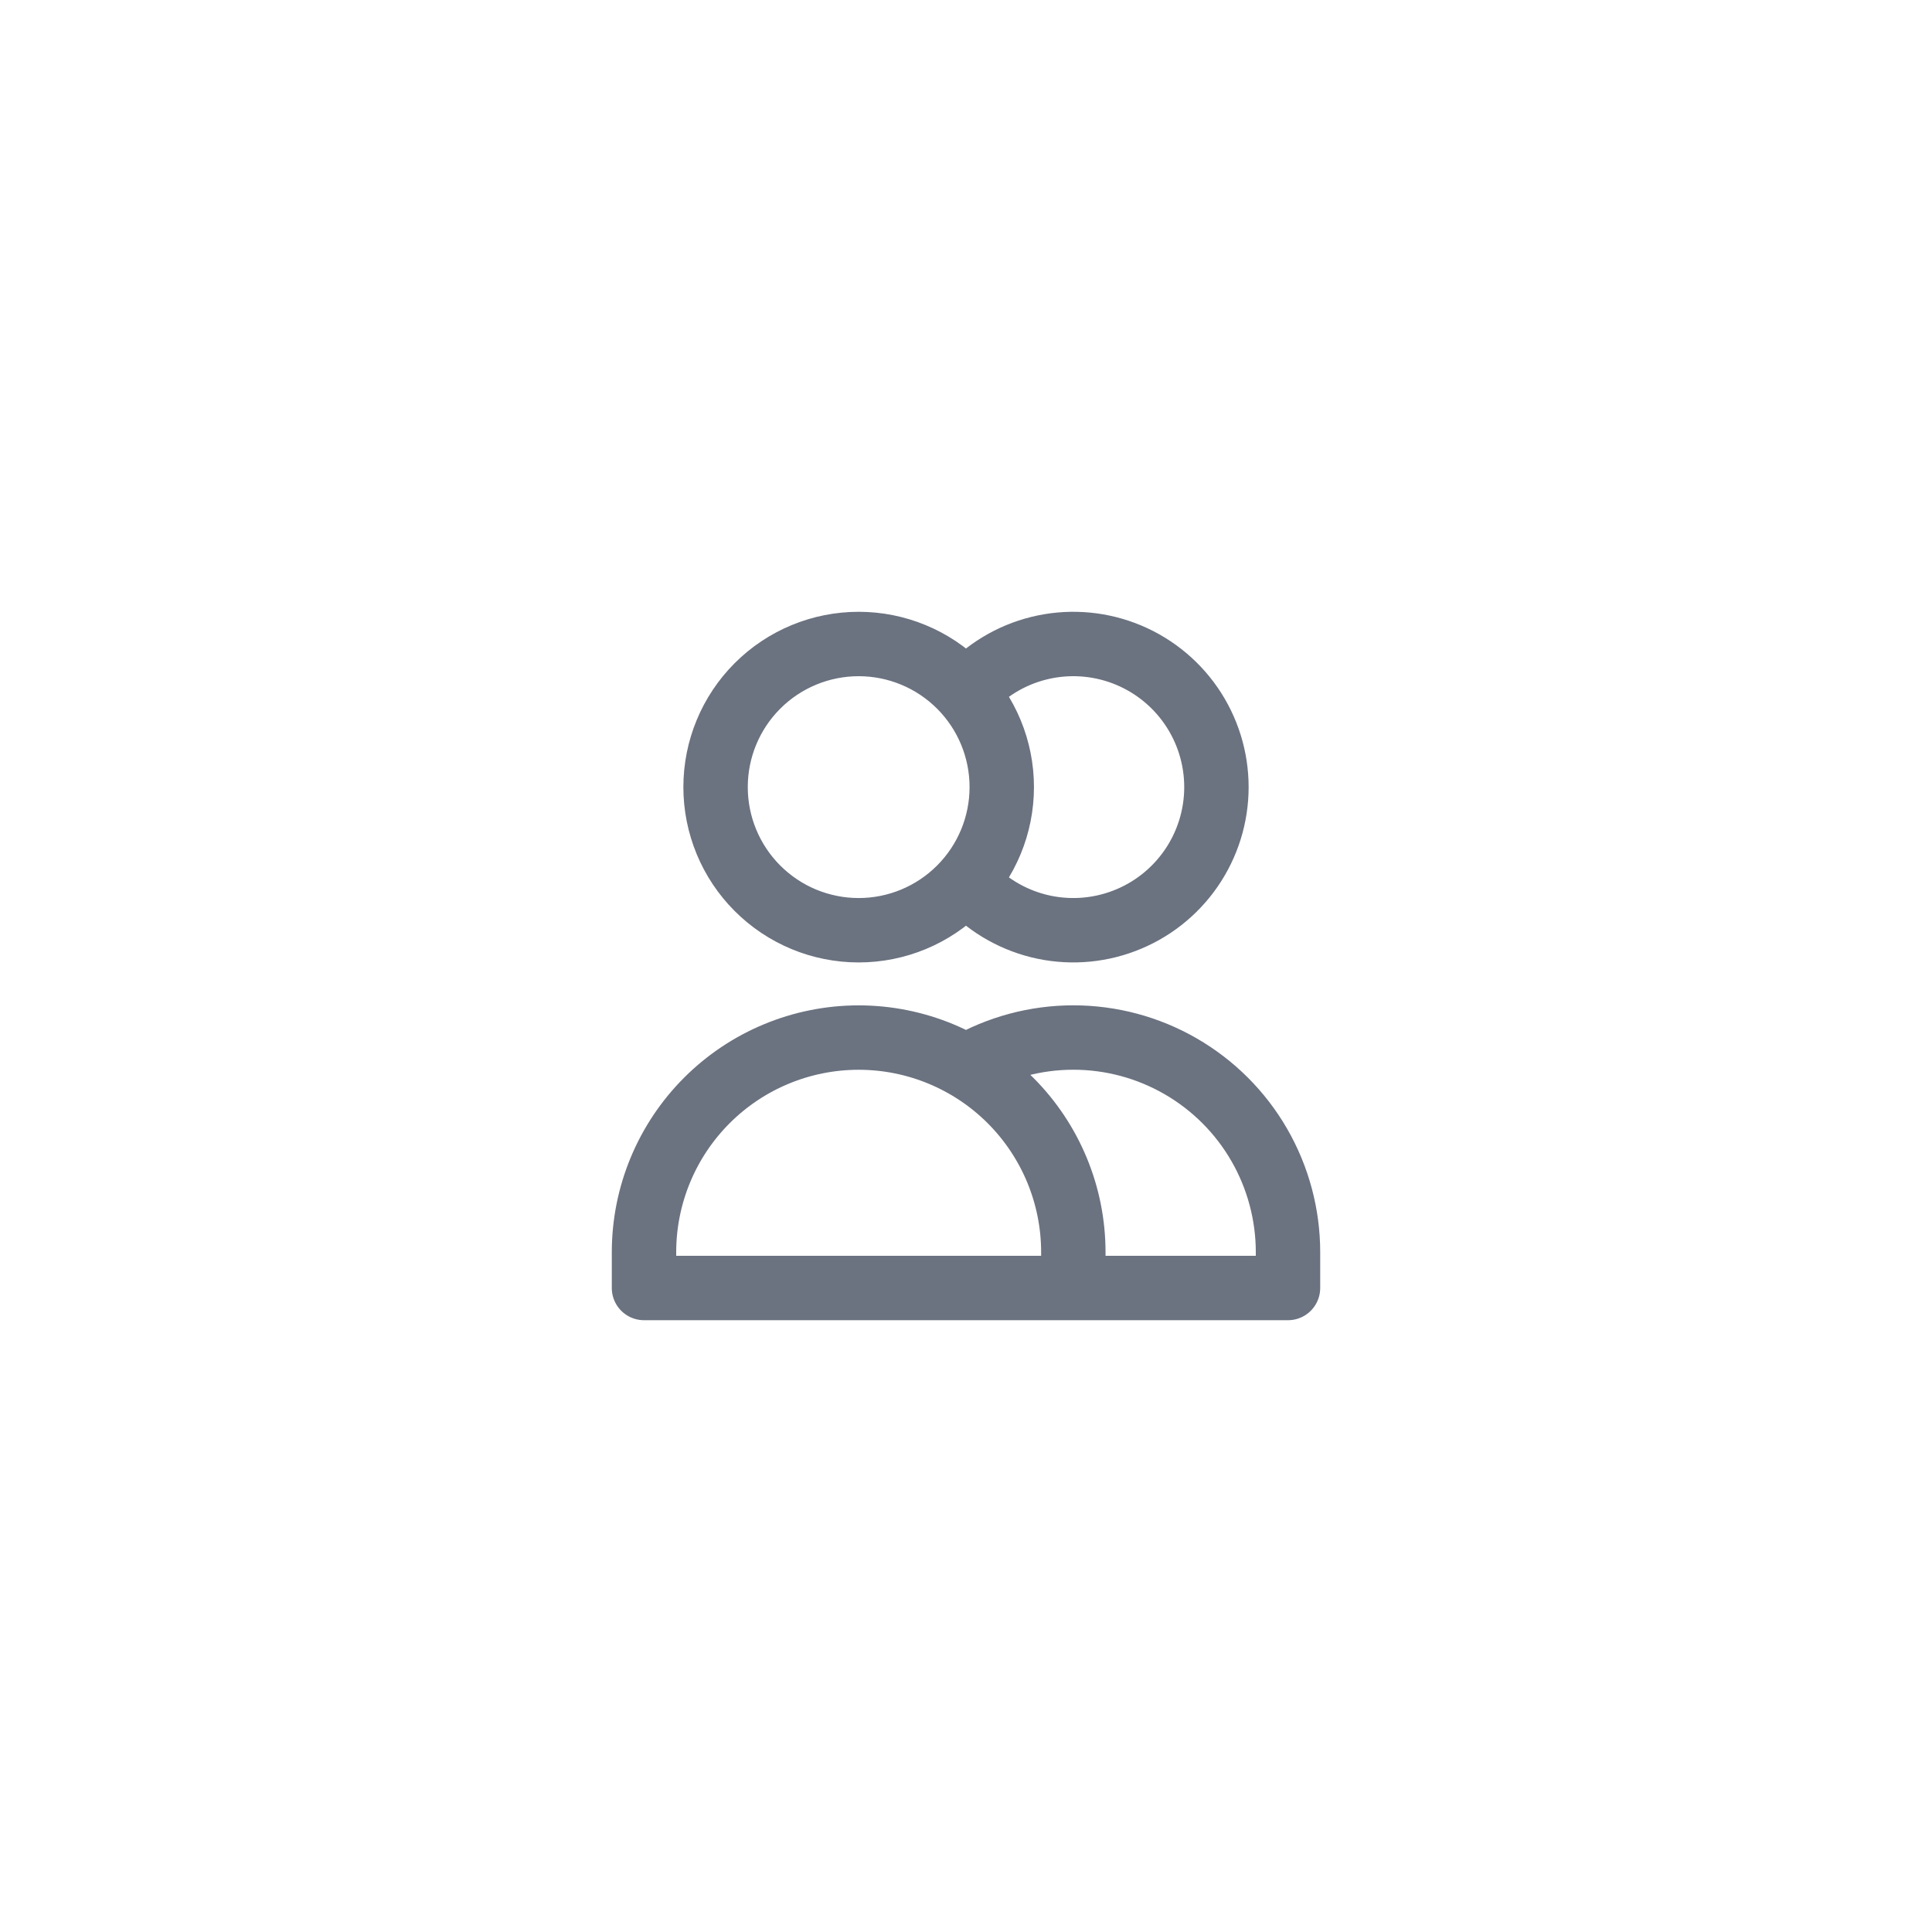
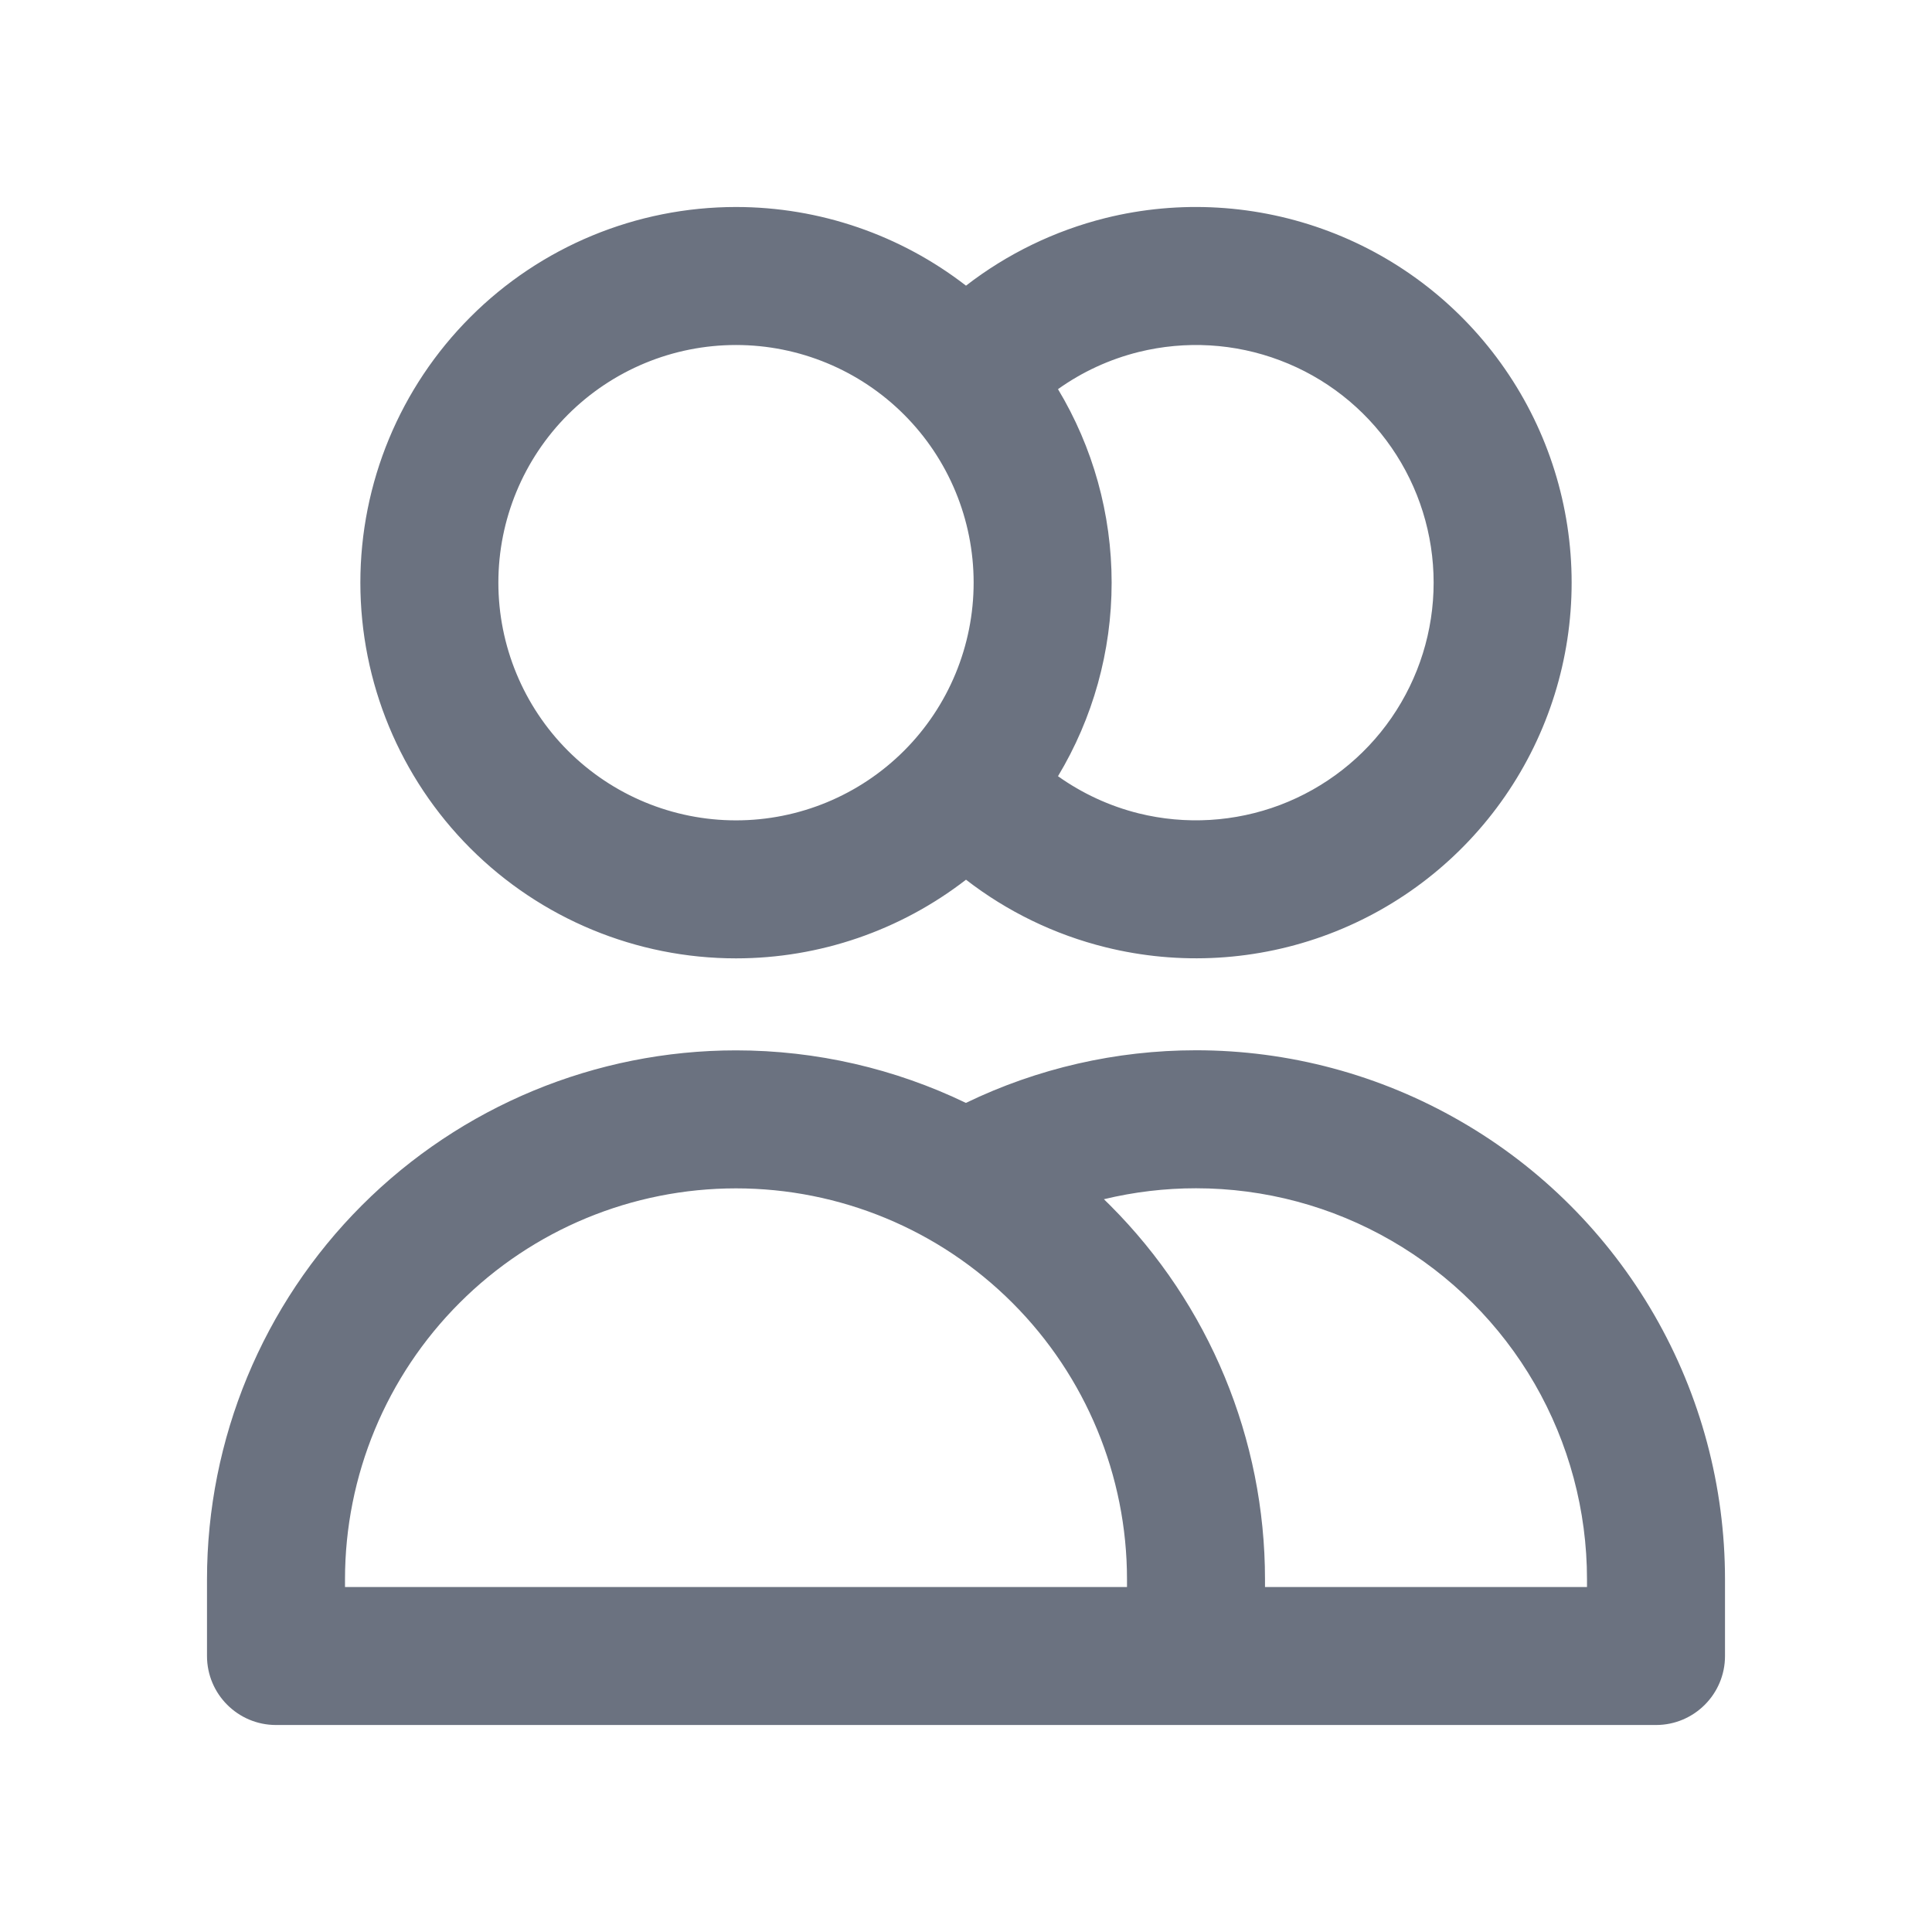
- <svg xmlns="http://www.w3.org/2000/svg" width="45" height="45" viewBox="0 0 45 45" fill="none">
-   <path d="M22.5 16.128C22.948 15.621 23.54 15.261 24.197 15.098C24.854 14.935 25.545 14.976 26.178 15.215C26.812 15.455 27.357 15.881 27.742 16.438C28.127 16.995 28.333 17.656 28.333 18.333C28.333 19.01 28.127 19.671 27.742 20.228C27.357 20.785 26.812 21.212 26.178 21.451C25.545 21.691 24.854 21.732 24.197 21.569C23.54 21.405 22.948 21.046 22.5 20.538M25 30H15V29.167C15 27.841 15.527 26.569 16.465 25.631C17.402 24.694 18.674 24.167 20 24.167C21.326 24.167 22.598 24.694 23.535 25.631C24.473 26.569 25 27.841 25 29.167V30ZM25 30H30V29.167C30 28.289 29.769 27.427 29.33 26.666C28.892 25.906 28.26 25.275 27.5 24.836C26.74 24.397 25.878 24.166 25 24.166C24.122 24.166 23.26 24.397 22.5 24.836M23.333 18.333C23.333 19.217 22.982 20.065 22.357 20.69C21.732 21.316 20.884 21.667 20 21.667C19.116 21.667 18.268 21.316 17.643 20.69C17.018 20.065 16.667 19.217 16.667 18.333C16.667 17.449 17.018 16.601 17.643 15.976C18.268 15.351 19.116 15 20 15C20.884 15 21.732 15.351 22.357 15.976C22.982 16.601 23.333 17.449 23.333 18.333Z" stroke="#6B7280" stroke-width="1.5" stroke-linecap="round" stroke-linejoin="round" />
+ <svg xmlns="http://www.w3.org/2000/svg" width="21" height="21" viewBox="0 0 21 21" fill="none">
+   <path fill-rule="evenodd" clip-rule="evenodd" d="M13.913 3.917C13.422 3.731 12.887 3.7 12.377 3.826C12.06 3.905 11.763 4.042 11.5 4.23C11.879 4.86 12.083 5.586 12.083 6.333C12.083 7.081 11.879 7.807 11.5 8.437C11.763 8.624 12.06 8.762 12.377 8.841C12.887 8.967 13.422 8.935 13.913 8.75C14.404 8.564 14.827 8.234 15.125 7.802C15.423 7.37 15.583 6.858 15.583 6.333C15.583 5.809 15.423 5.296 15.125 4.865C14.827 4.433 14.404 4.102 13.913 3.917ZM10.5 9.562C10.947 9.908 11.463 10.159 12.016 10.296C12.821 10.496 13.668 10.446 14.444 10.153C15.22 9.86 15.888 9.337 16.359 8.655C16.831 7.972 17.083 7.163 17.083 6.333C17.083 5.504 16.831 4.694 16.359 4.012C15.888 3.33 15.22 2.807 14.444 2.514C13.668 2.221 12.821 2.17 12.016 2.37C11.463 2.508 10.947 2.759 10.5 3.105C9.788 2.554 8.91 2.25 8 2.25C6.917 2.25 5.878 2.68 5.113 3.446C4.347 4.212 3.917 5.25 3.917 6.333C3.917 7.416 4.347 8.455 5.113 9.221C5.878 9.986 6.917 10.417 8 10.417C8.91 10.417 9.788 10.113 10.5 9.562ZM8 3.75C7.315 3.75 6.658 4.022 6.173 4.507C5.689 4.991 5.417 5.648 5.417 6.333C5.417 7.018 5.689 7.676 6.173 8.16C6.658 8.645 7.315 8.917 8 8.917C8.685 8.917 9.342 8.645 9.827 8.16C10.311 7.676 10.583 7.018 10.583 6.333C10.583 5.648 10.311 4.991 9.827 4.507C9.342 4.022 8.685 3.75 8 3.75ZM10.499 11.988C11.277 11.612 12.132 11.416 13 11.416C14.01 11.416 15.001 11.682 15.875 12.187C16.75 12.691 17.475 13.417 17.98 14.291C18.485 15.166 18.75 16.157 18.75 17.167C18.75 17.167 18.75 17.167 18.75 17.167V18C18.75 18.414 18.414 18.75 18 18.75H3C2.586 18.75 2.25 18.414 2.25 18V17.167C2.25 15.642 2.856 14.179 3.934 13.101C5.012 12.023 6.475 11.417 8 11.417C8.874 11.417 9.727 11.616 10.499 11.988ZM11.999 13.035C12.022 13.057 12.044 13.079 12.066 13.101C13.144 14.179 13.75 15.642 13.75 17.167V17.25H17.25V17.167C17.25 16.421 17.054 15.688 16.681 15.041C16.308 14.395 15.771 13.859 15.125 13.486C14.479 13.112 13.746 12.916 13 12.916C12.662 12.916 12.326 12.956 11.999 13.035ZM12.25 17.25V17.167C12.25 16.04 11.802 14.959 11.005 14.162C10.208 13.364 9.127 12.917 8 12.917C6.873 12.917 5.792 13.364 4.995 14.162C4.198 14.959 3.75 16.04 3.75 17.167V17.25H12.25Z" fill="#6B7280" />
</svg>
